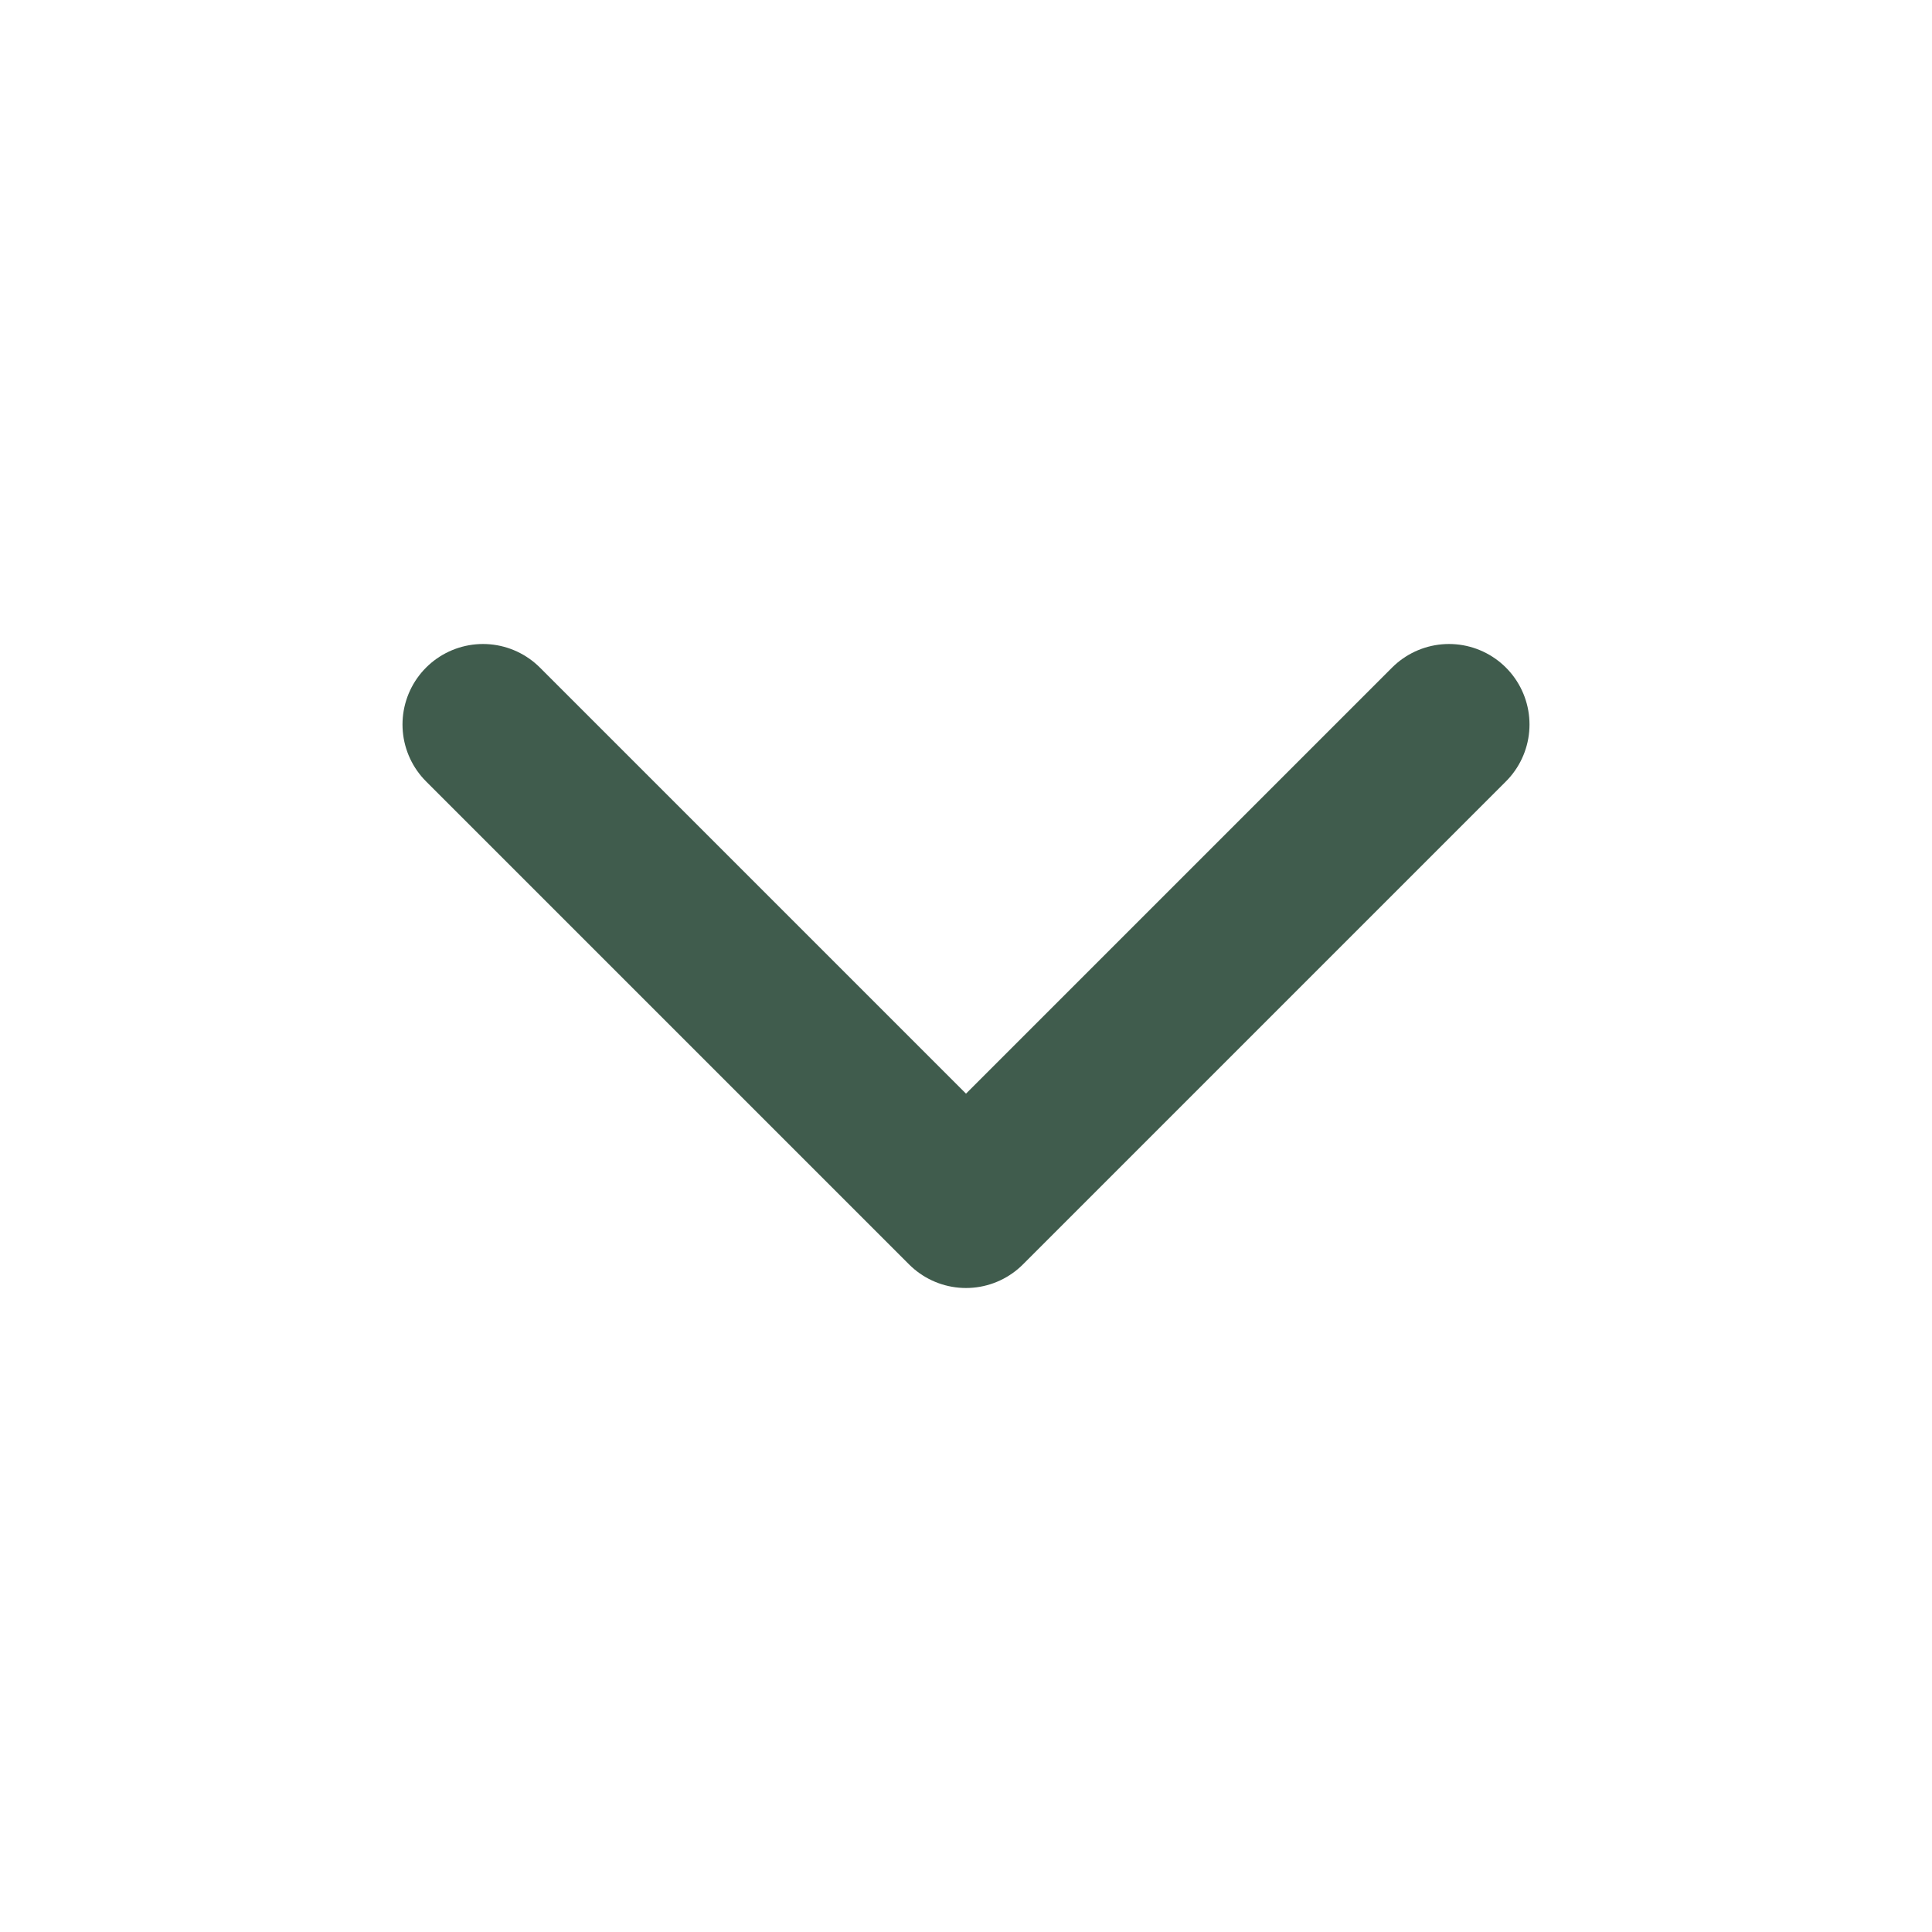
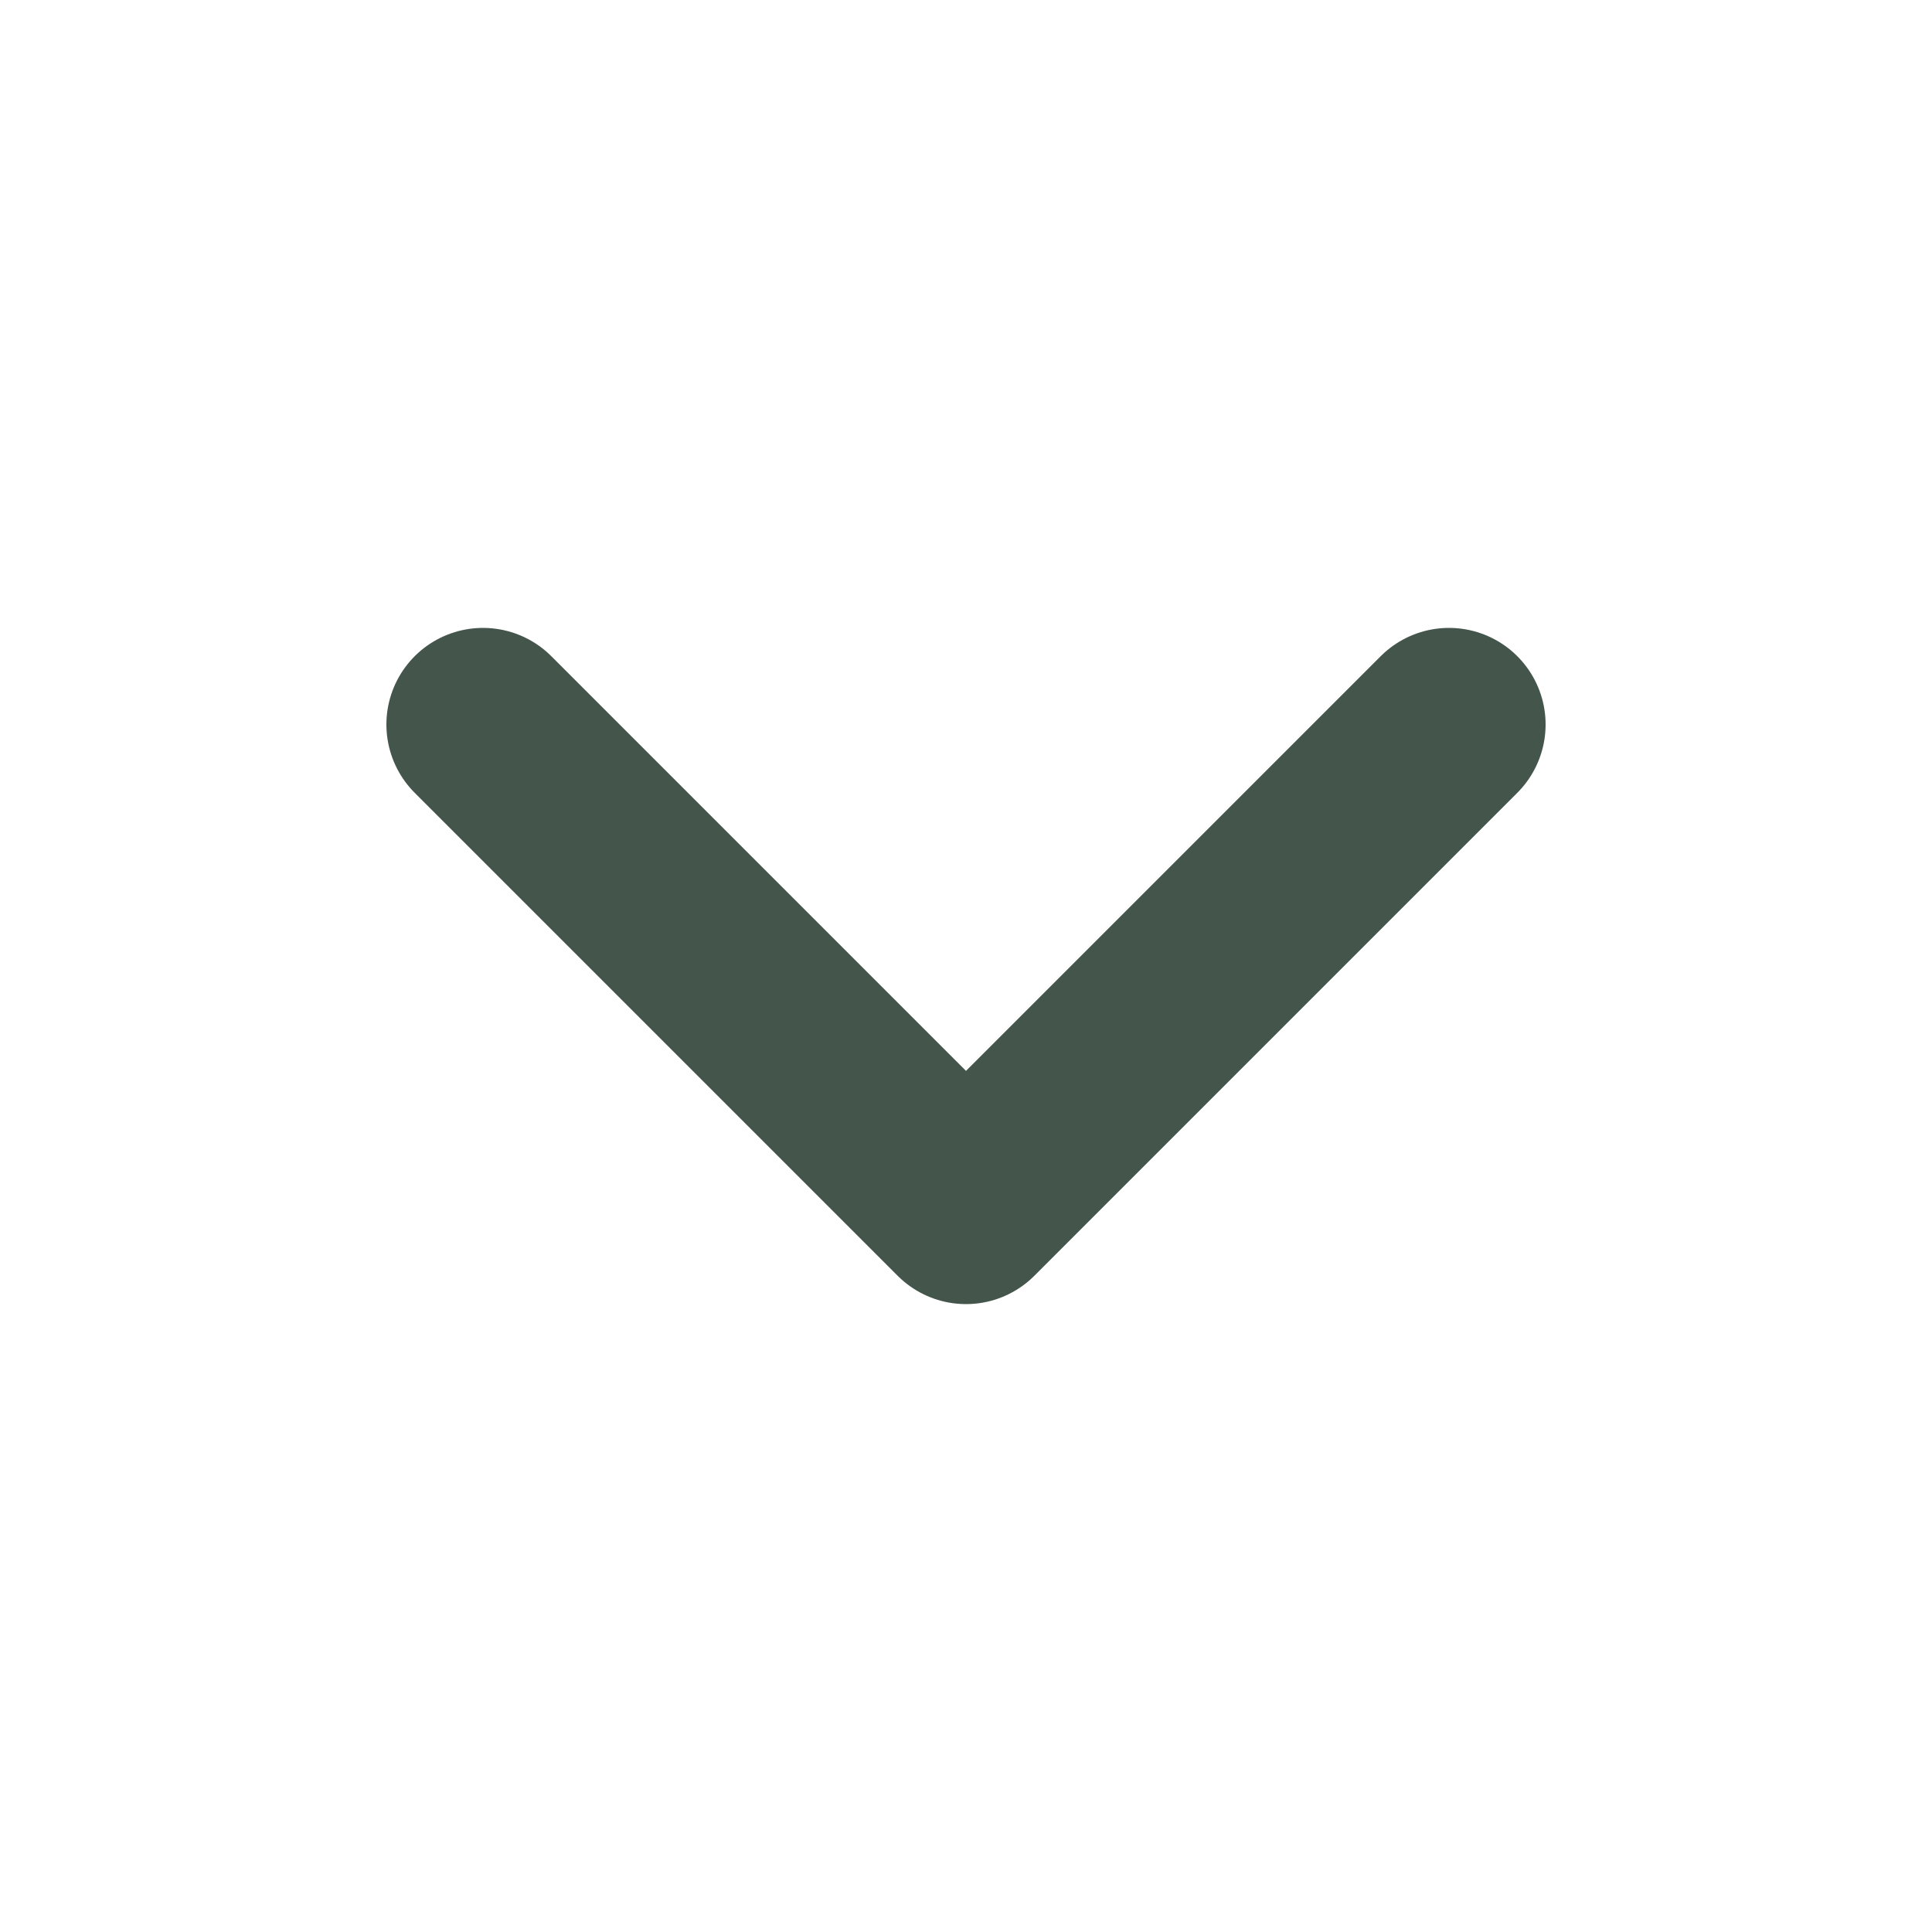
- <svg xmlns="http://www.w3.org/2000/svg" width="24" height="24" viewBox="0 0 24 24" fill="none" stroke="#405c4d" stroke-width="2" stroke-linecap="round" stroke-linejoin="round">
+ <svg xmlns="http://www.w3.org/2000/svg" width="24" height="24" viewBox="0 0 24 24" fill="none" stroke="#44554c" stroke-width="2.4" stroke-linecap="round" stroke-linejoin="round">
  <path d="m6 9 6 6 6-6" />
</svg>
